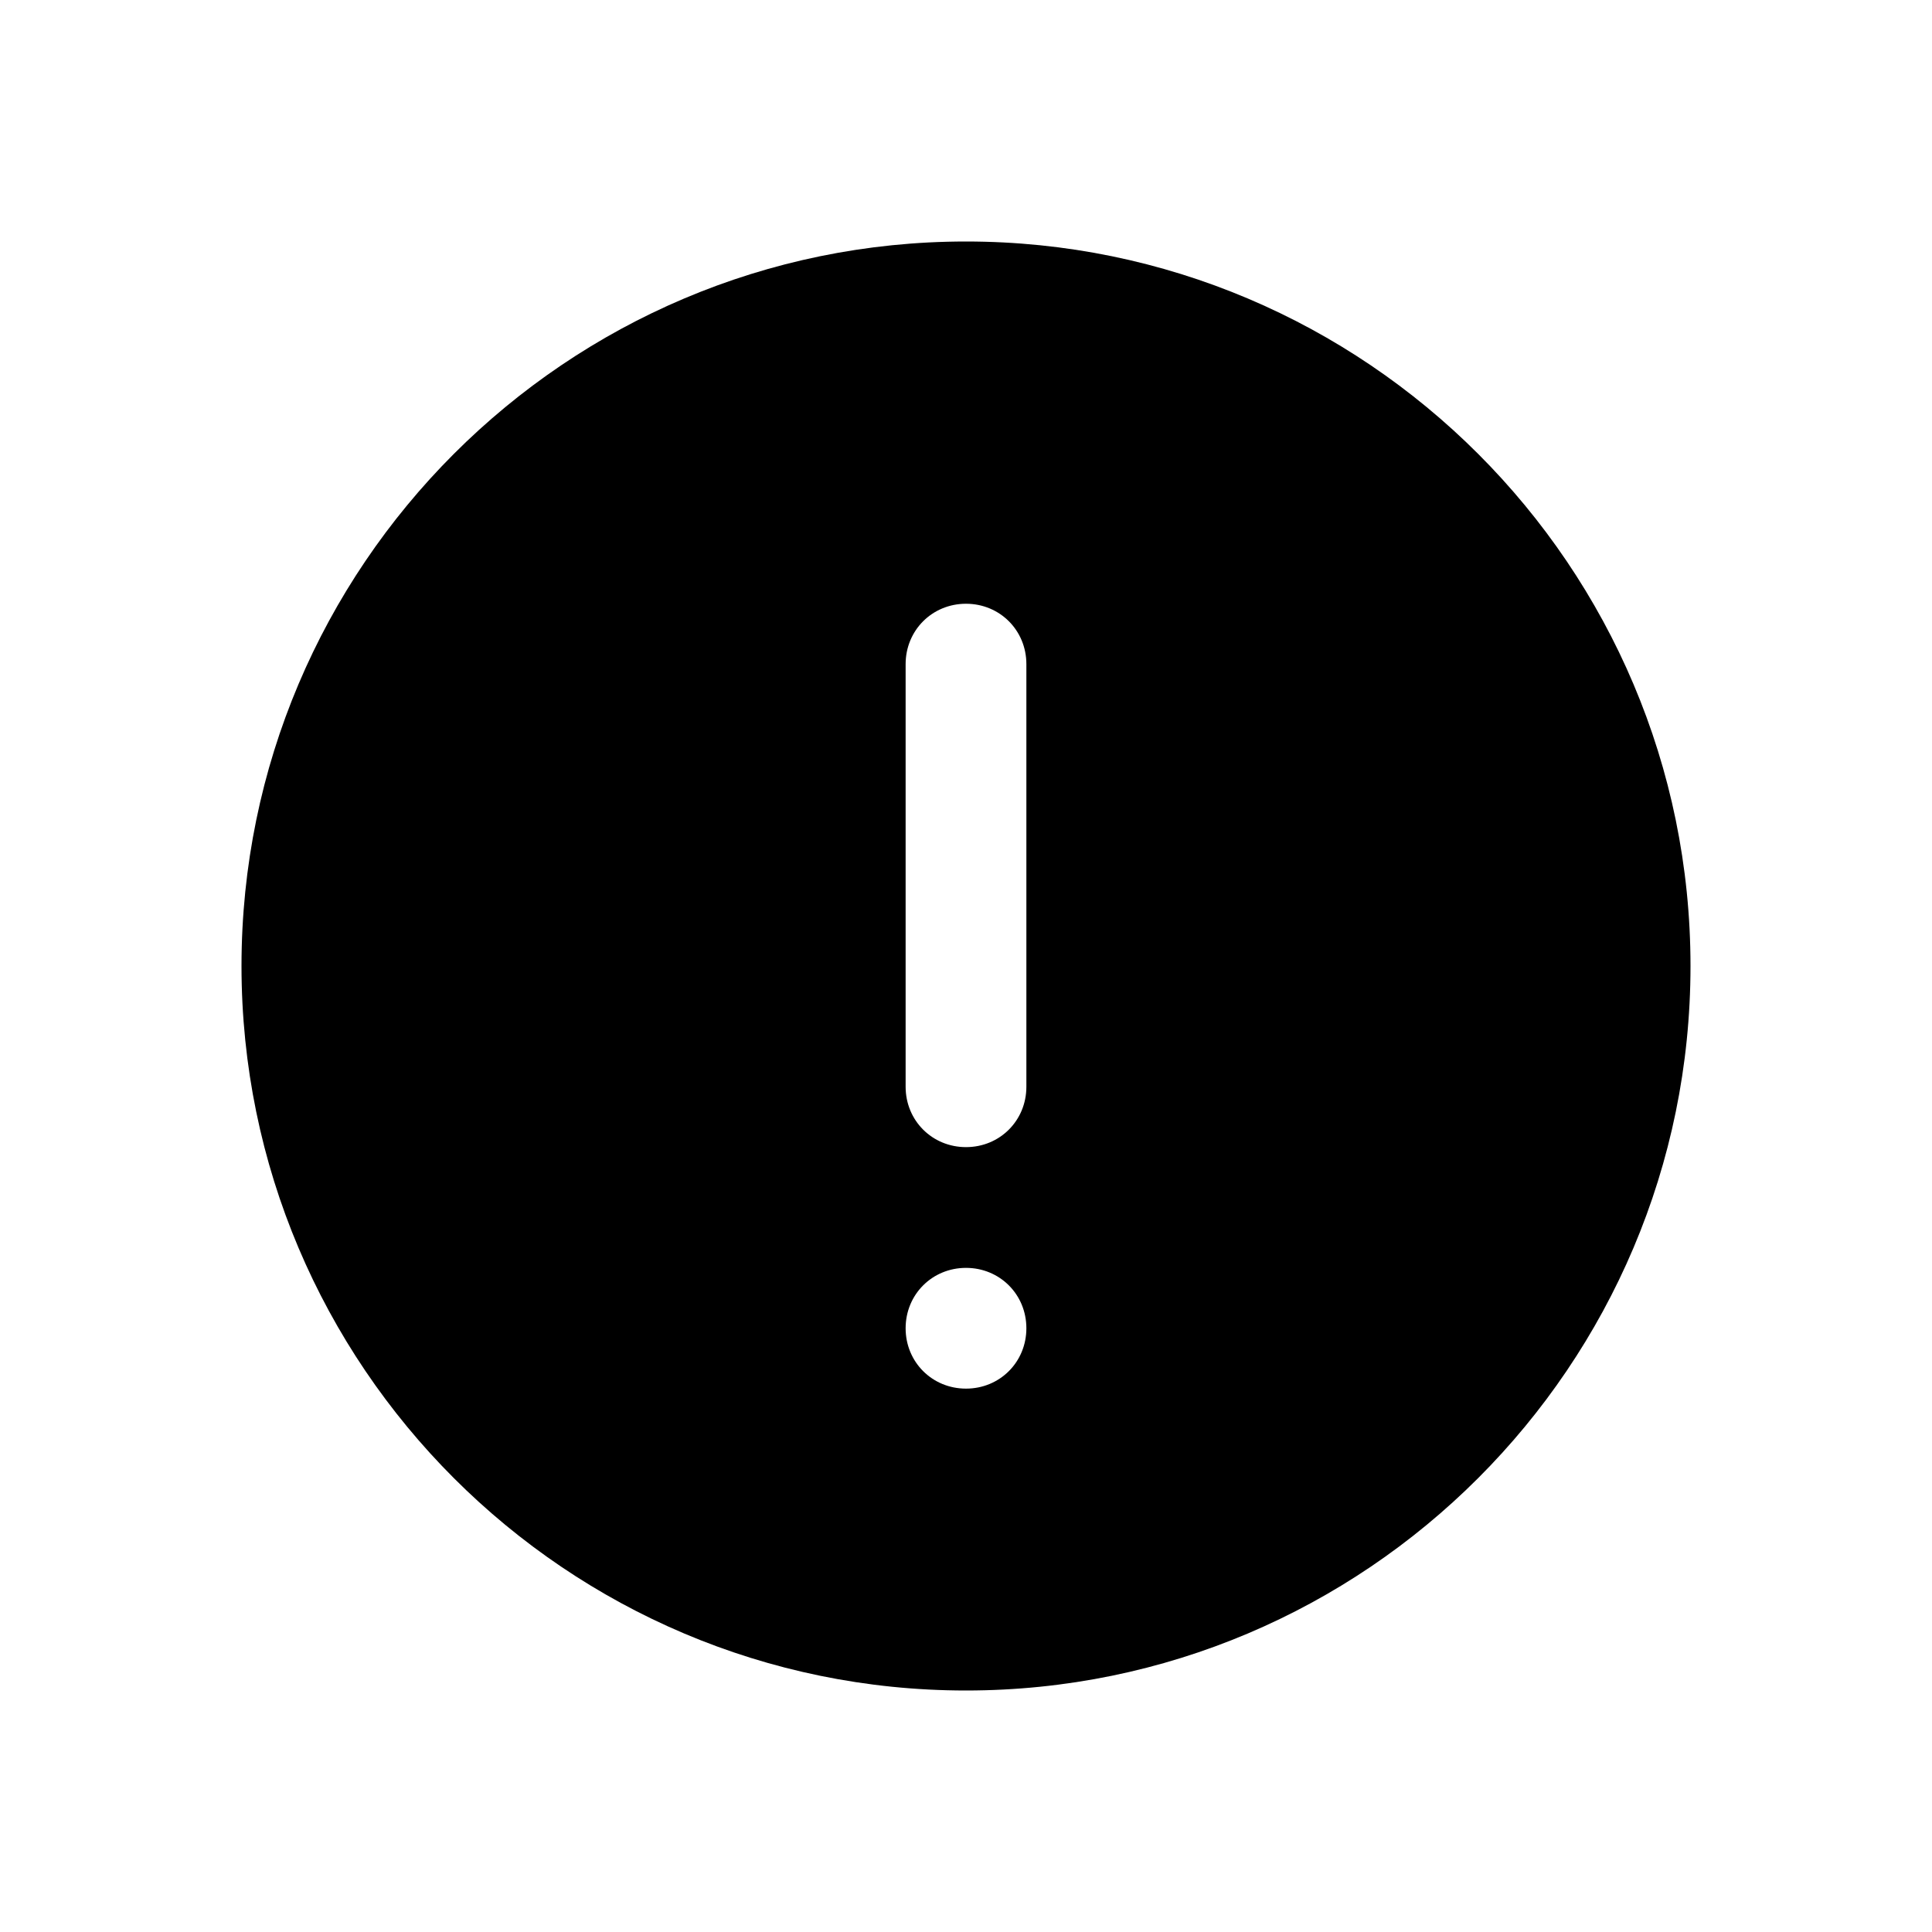
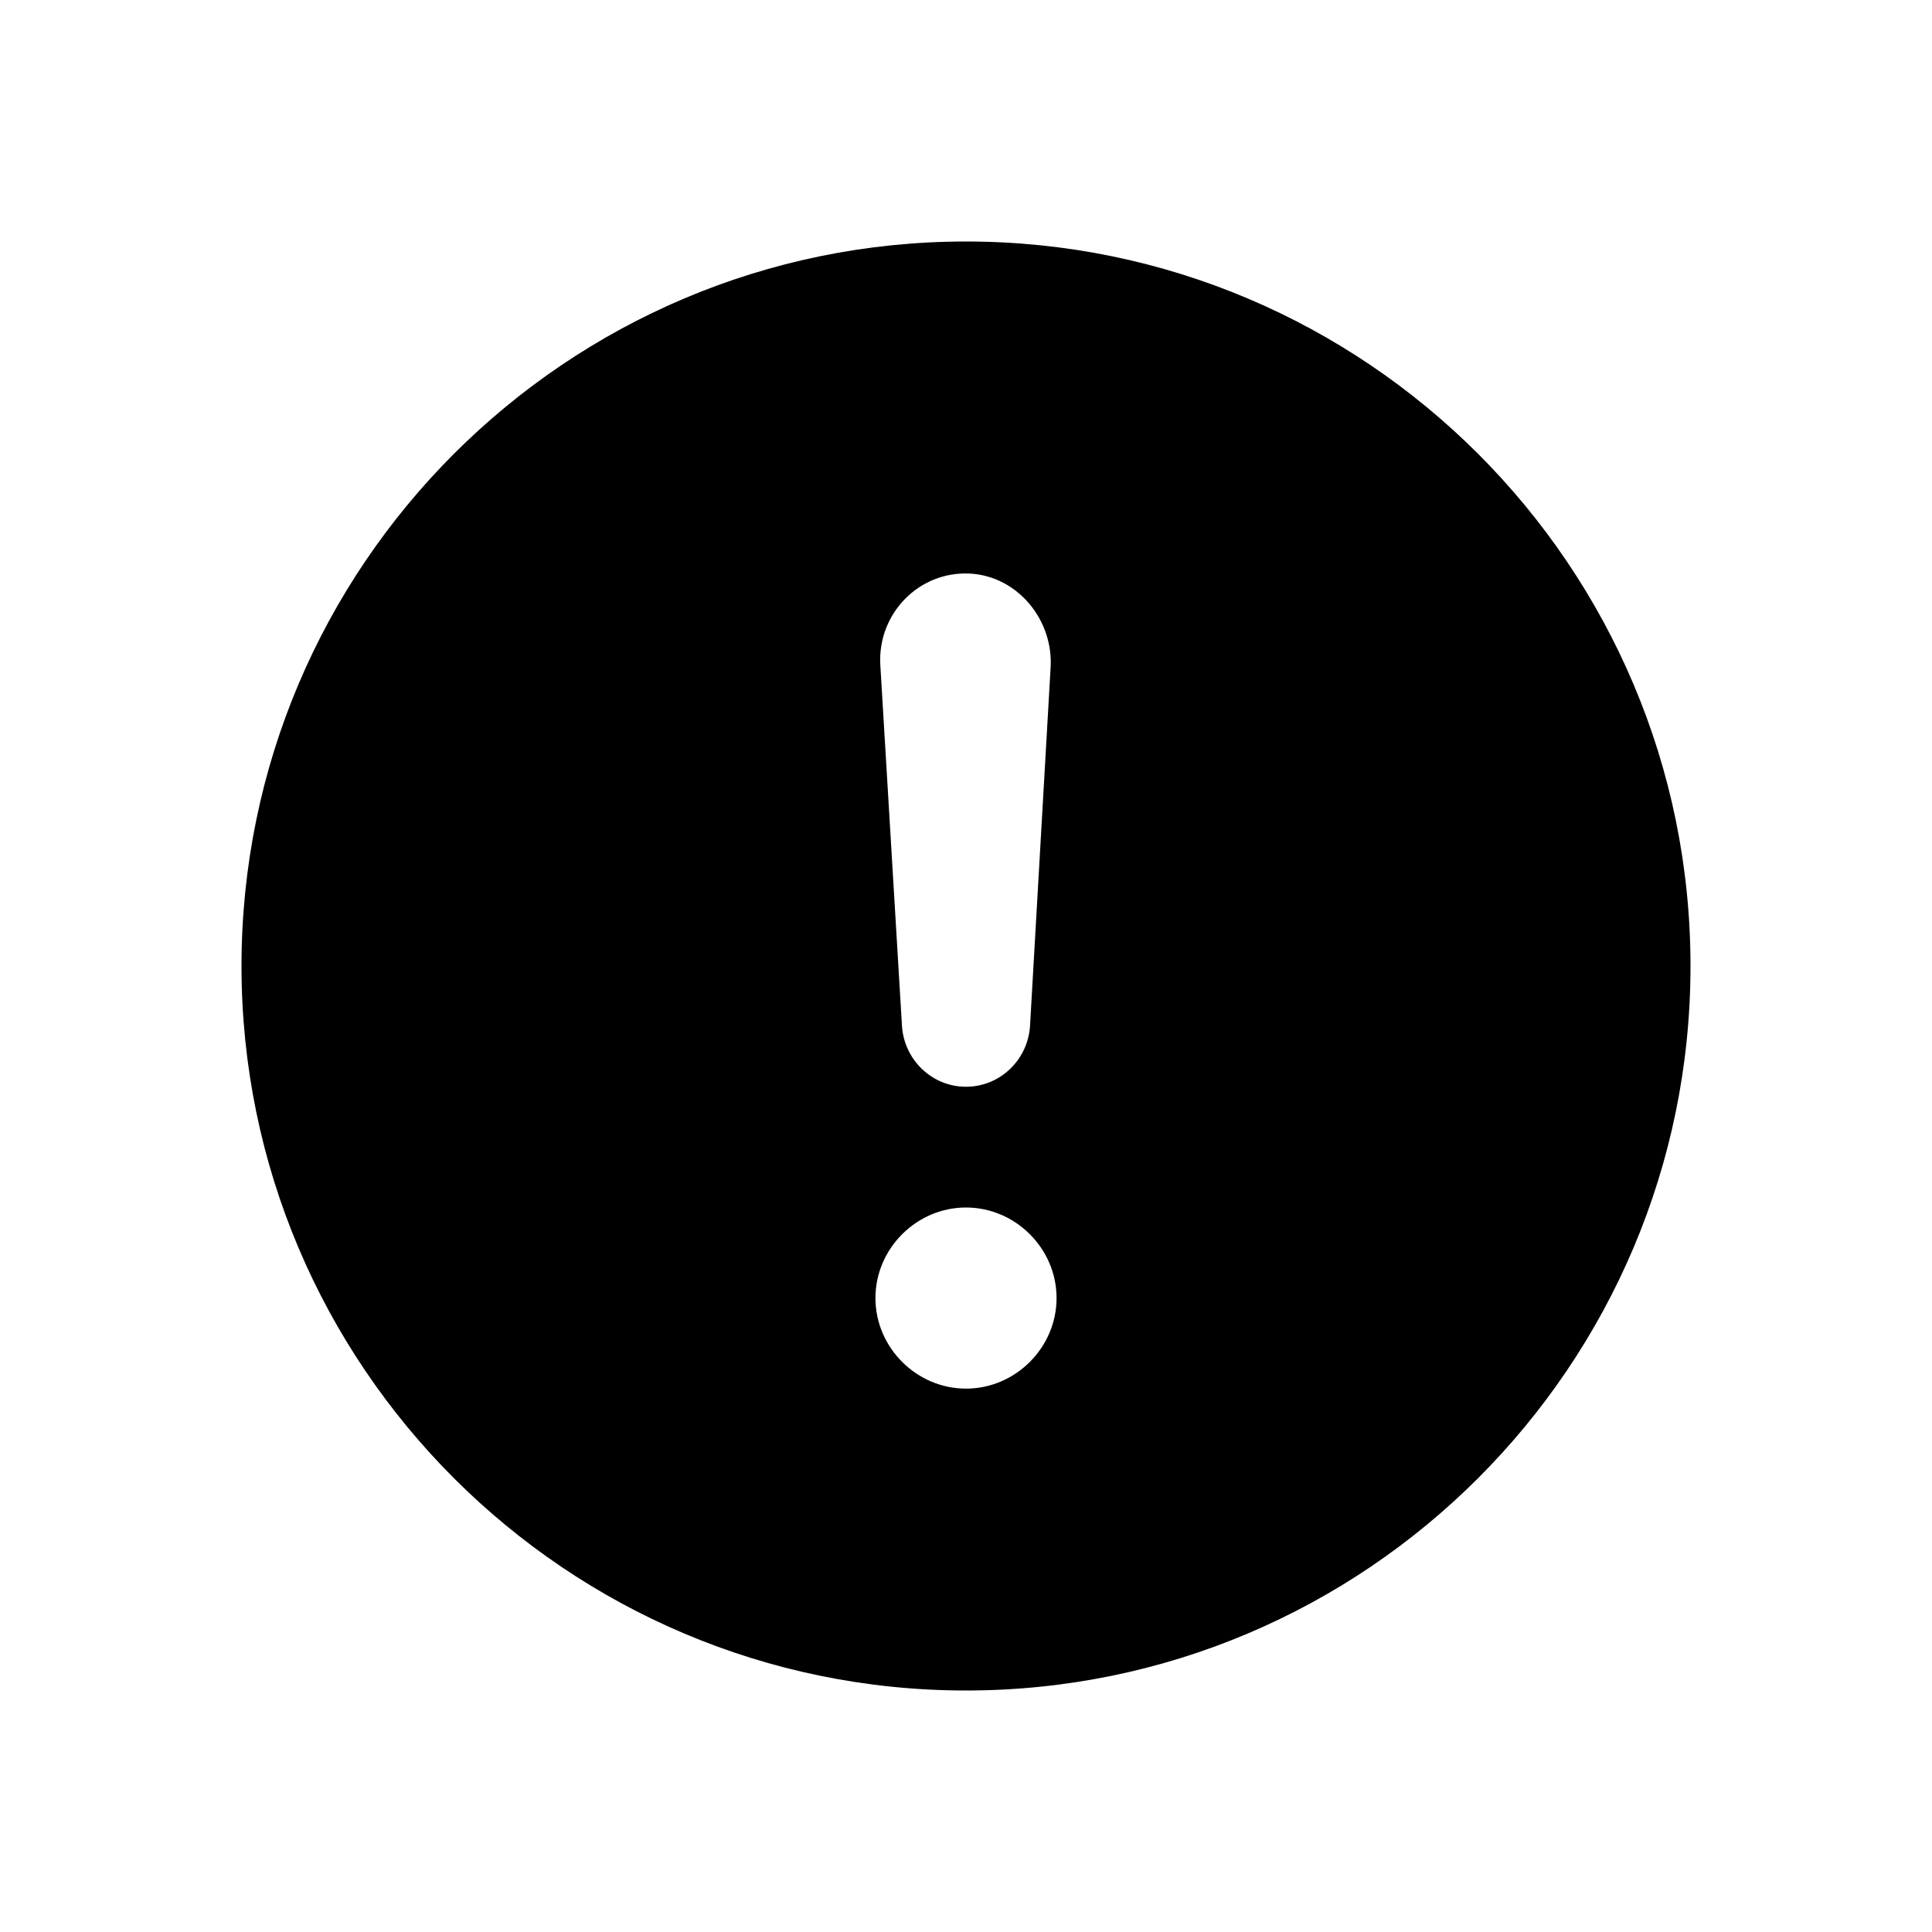
<svg xmlns="http://www.w3.org/2000/svg" width="16" height="16" viewBox="0 0 16 16" fill="none">
-   <path fill-rule="evenodd" clip-rule="evenodd" d="M8 2C11.31 2 14 4.69 14 8C14 11.31 11.31 14 8 14C4.69 14 2 11.31 2 8C2 4.69 4.69 2 8 2ZM8 10.5C7.72 10.5 7.5 10.72 7.5 11C7.5 11.28 7.72 11.5 8 11.5C8.28 11.5 8.5 11.28 8.5 11C8.5 10.72 8.28 10.5 8 10.5ZM8 5C7.72 5 7.5 5.22 7.5 5.5V9C7.5 9.28 7.72 9.5 8 9.5C8.28 9.5 8.5 9.28 8.5 9V5.5C8.5 5.22 8.28 5 8 5Z" fill="currentColor" />
+   <path fill-rule="evenodd" clip-rule="evenodd" d="M8 2C11.31 2 14 4.69 14 8C14 11.31 11.31 14 8 14C4.69 14 2 11.31 2 8C2 4.69 4.69 2 8 2ZM8 10C7.59 10 7.25 10.34 7.25 10.75C7.25 11.16 7.59 11.5 8 11.5C8.41 11.5 8.75 11.16 8.75 10.75C8.75 10.34 8.41 10 8 10ZM8.03 4.75C7.61 4.73 7.27 5.08 7.29 5.5L7.47 8.5C7.49 8.78 7.72 9 8 9C8.28 9 8.51 8.78 8.53 8.5L8.7 5.54C8.73 5.14 8.43 4.77 8.03 4.75Z" fill="black" />
</svg>
